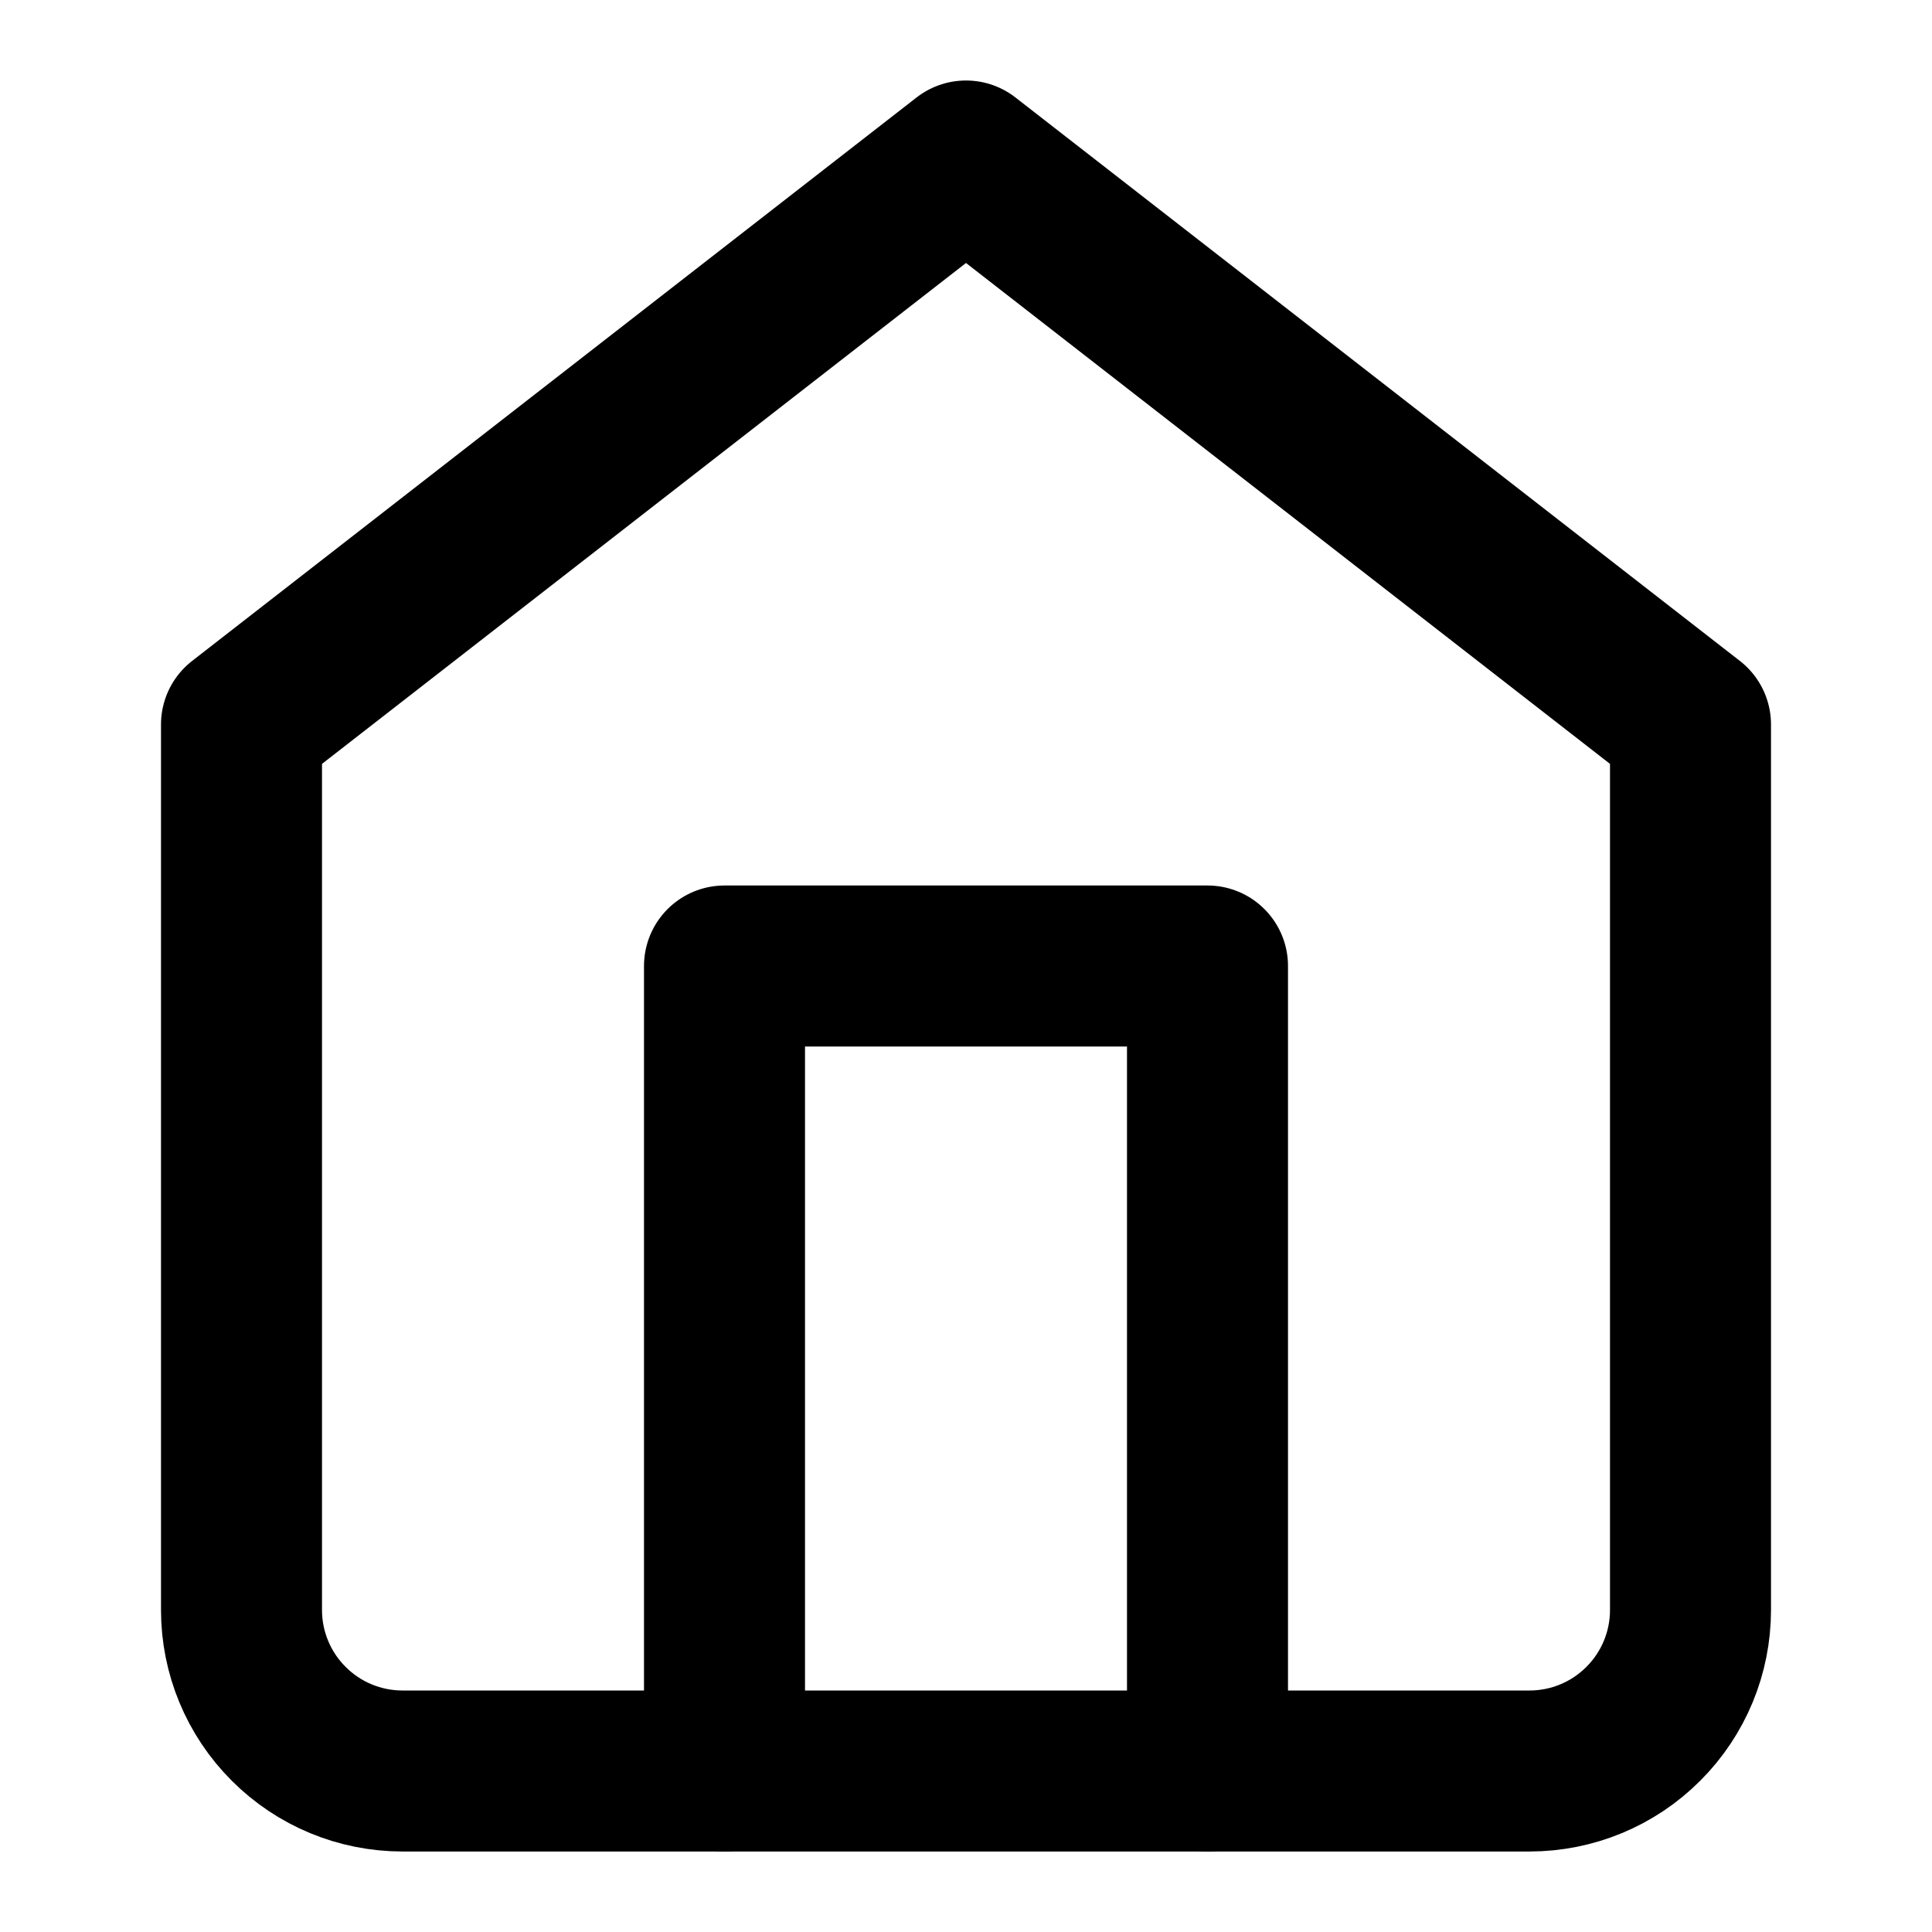
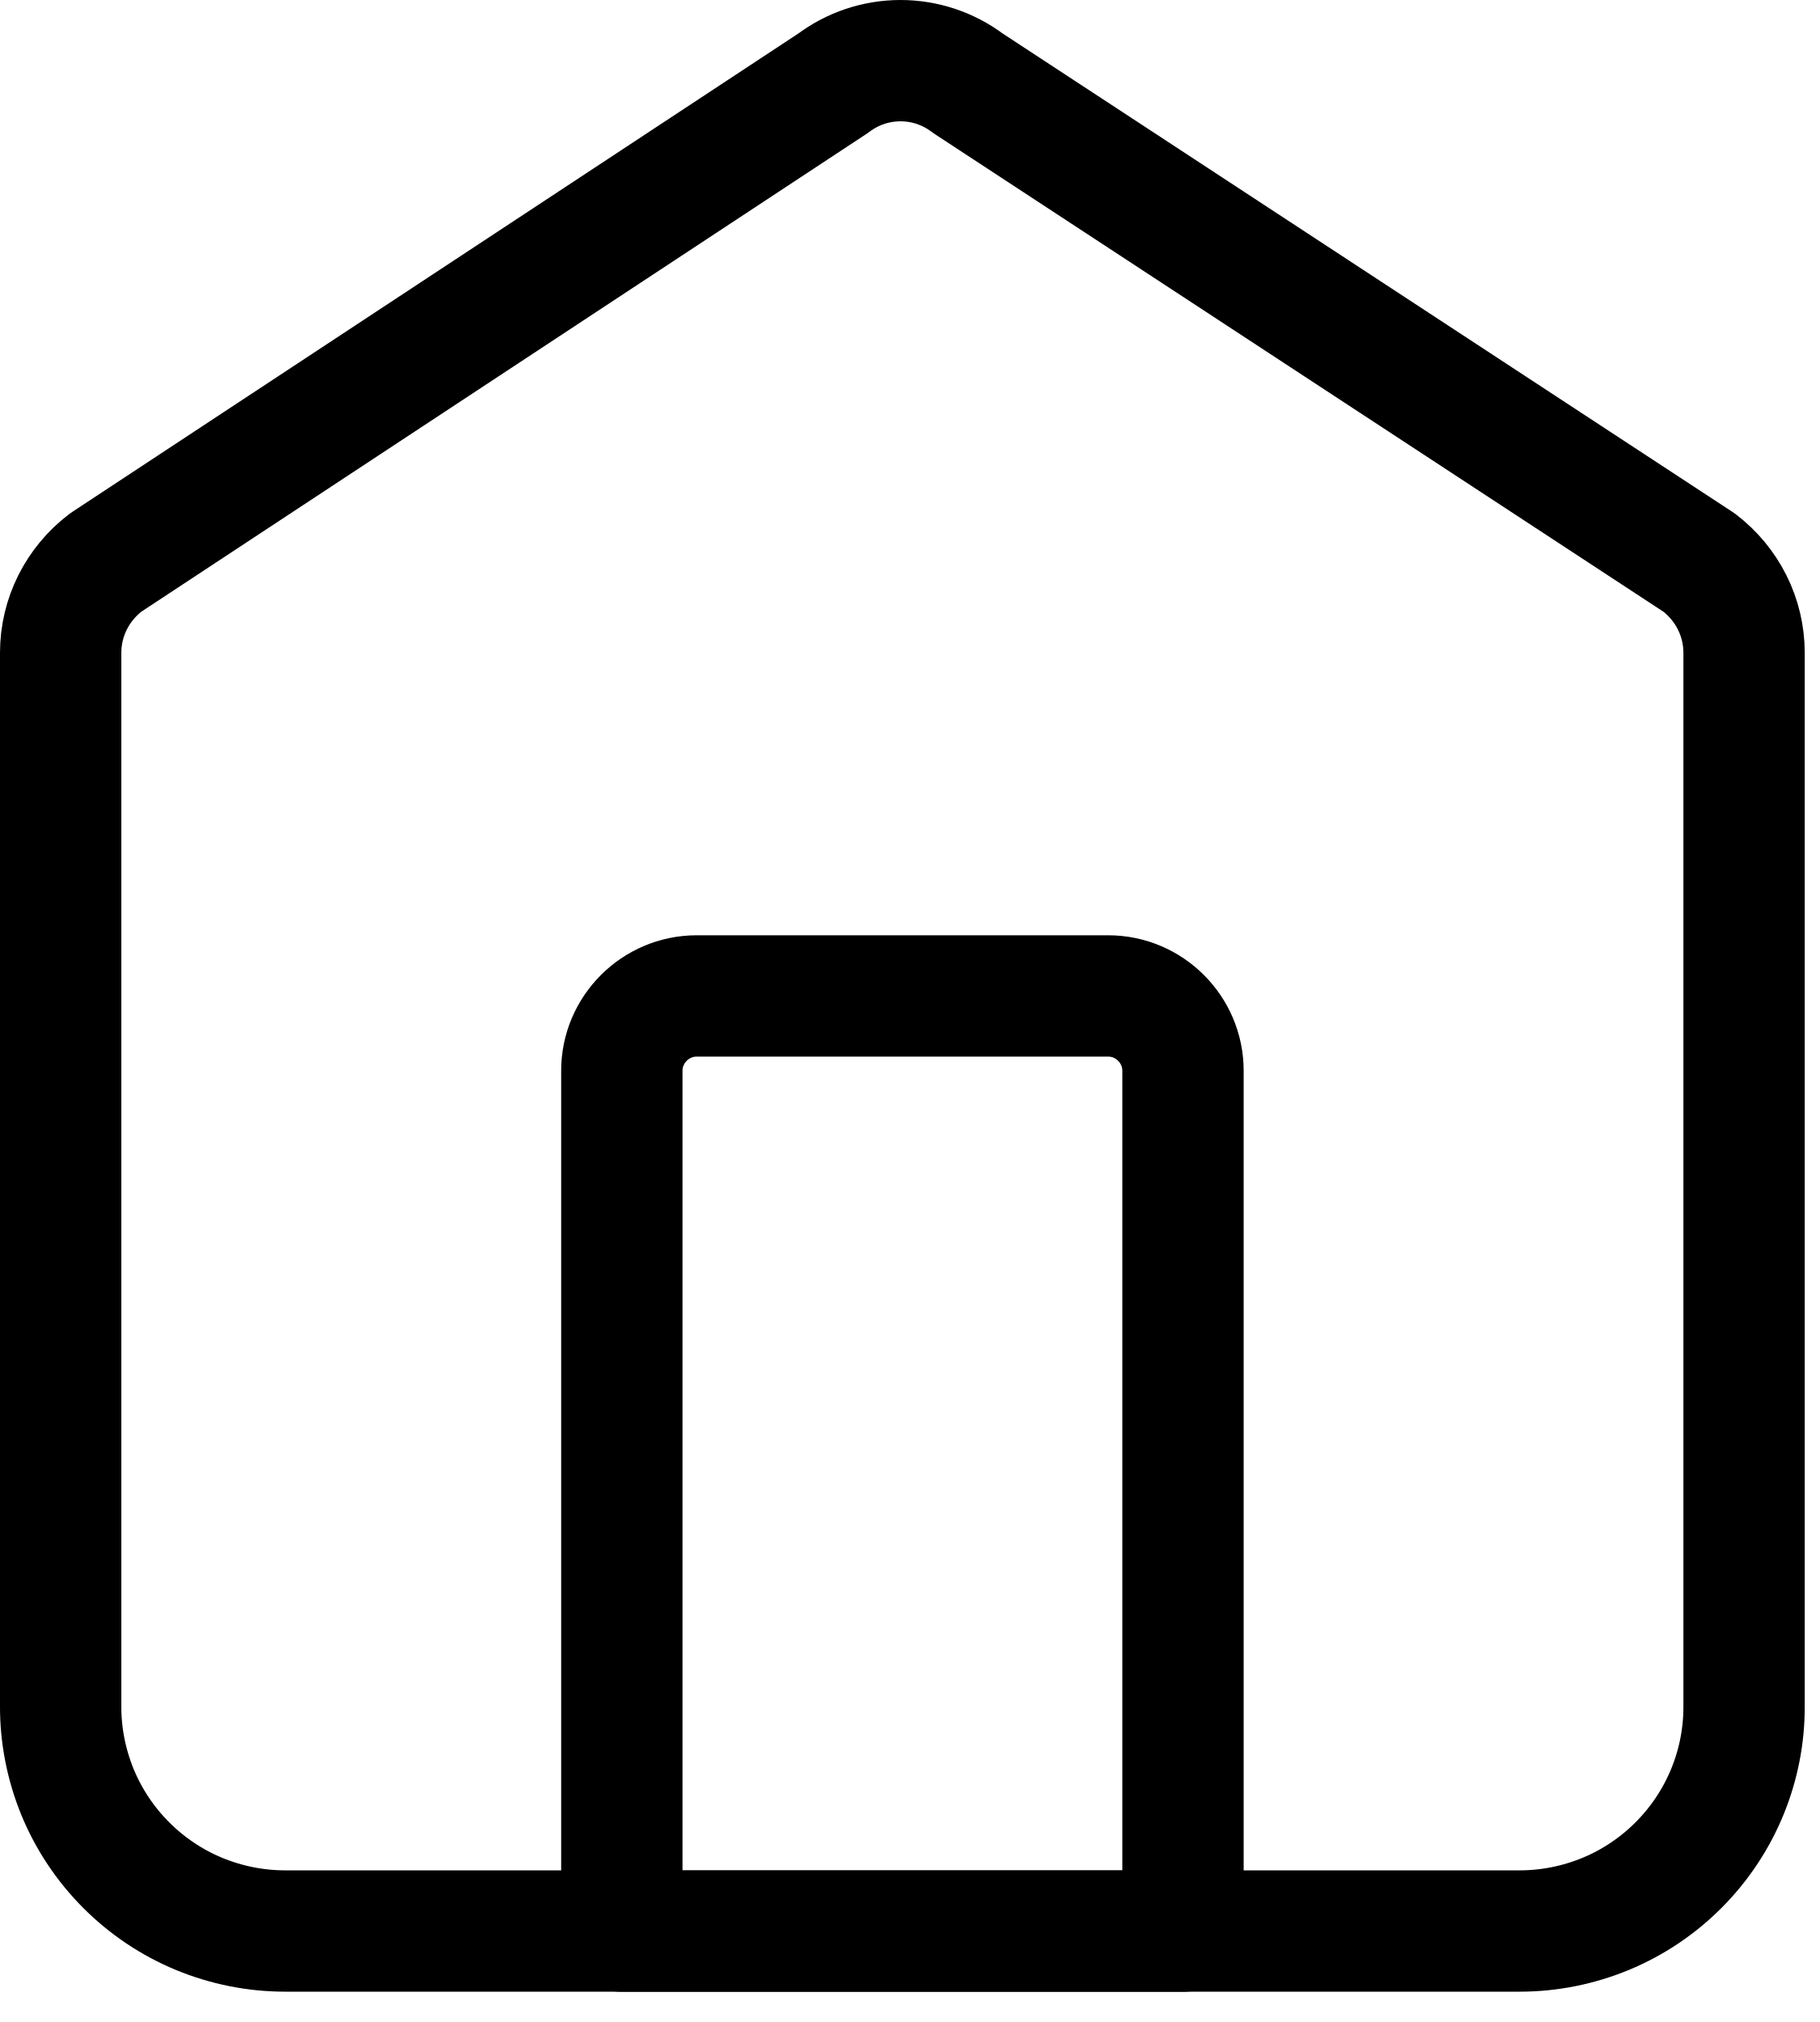
- <svg xmlns="http://www.w3.org/2000/svg" width="21" height="21" viewBox="0 0 21 21" fill="none">
-   <path d="M2.625 7.875L10.5 1.75L18.375 7.875V17.5C18.375 17.964 18.191 18.409 17.862 18.737C17.534 19.066 17.089 19.25 16.625 19.25H4.375C3.911 19.25 3.466 19.066 3.138 18.737C2.809 18.409 2.625 17.964 2.625 17.5V7.875Z" stroke="currentColor" stroke-width="1.75" stroke-linecap="round" stroke-linejoin="round" />
-   <path d="M7.875 19.25V10.5H13.125V19.25" stroke="currentColor" stroke-width="1.75" stroke-linecap="round" stroke-linejoin="round" />
+ <svg xmlns="http://www.w3.org/2000/svg" width="18" height="20" viewBox="0 0 18 20" fill="none">
+   <path d="M15.03 19.1H2.82C2.527 19.1 2.238 19.042 1.967 18.93C1.697 18.818 1.452 18.653 1.246 18.446C1.04 18.239 0.876 17.993 0.765 17.722C0.655 17.451 0.598 17.162 0.6 16.869V6.457C0.6 6.104 0.766 5.778 1.044 5.565L8.24 0.823C8.432 0.678 8.666 0.6 8.906 0.6C9.146 0.6 9.38 0.678 9.572 0.823L16.805 5.565C17.083 5.778 17.249 6.104 17.249 6.457V16.869C17.251 17.162 17.195 17.451 17.084 17.722C16.973 17.993 16.809 18.239 16.603 18.446C16.397 18.653 16.152 18.818 15.882 18.93C15.611 19.042 15.322 19.1 15.03 19.1Z" stroke="currentColor" stroke-width="1.2" stroke-miterlimit="10" stroke-linejoin="round" />
+   <path d="M6.89 9.851H10.96C11.367 9.851 11.7 10.184 11.7 10.591V19.101H6.15V10.591C6.15 10.184 6.483 9.851 6.89 9.851Z" stroke="currentColor" stroke-width="1.2" stroke-miterlimit="10" stroke-linejoin="round" />
</svg>
